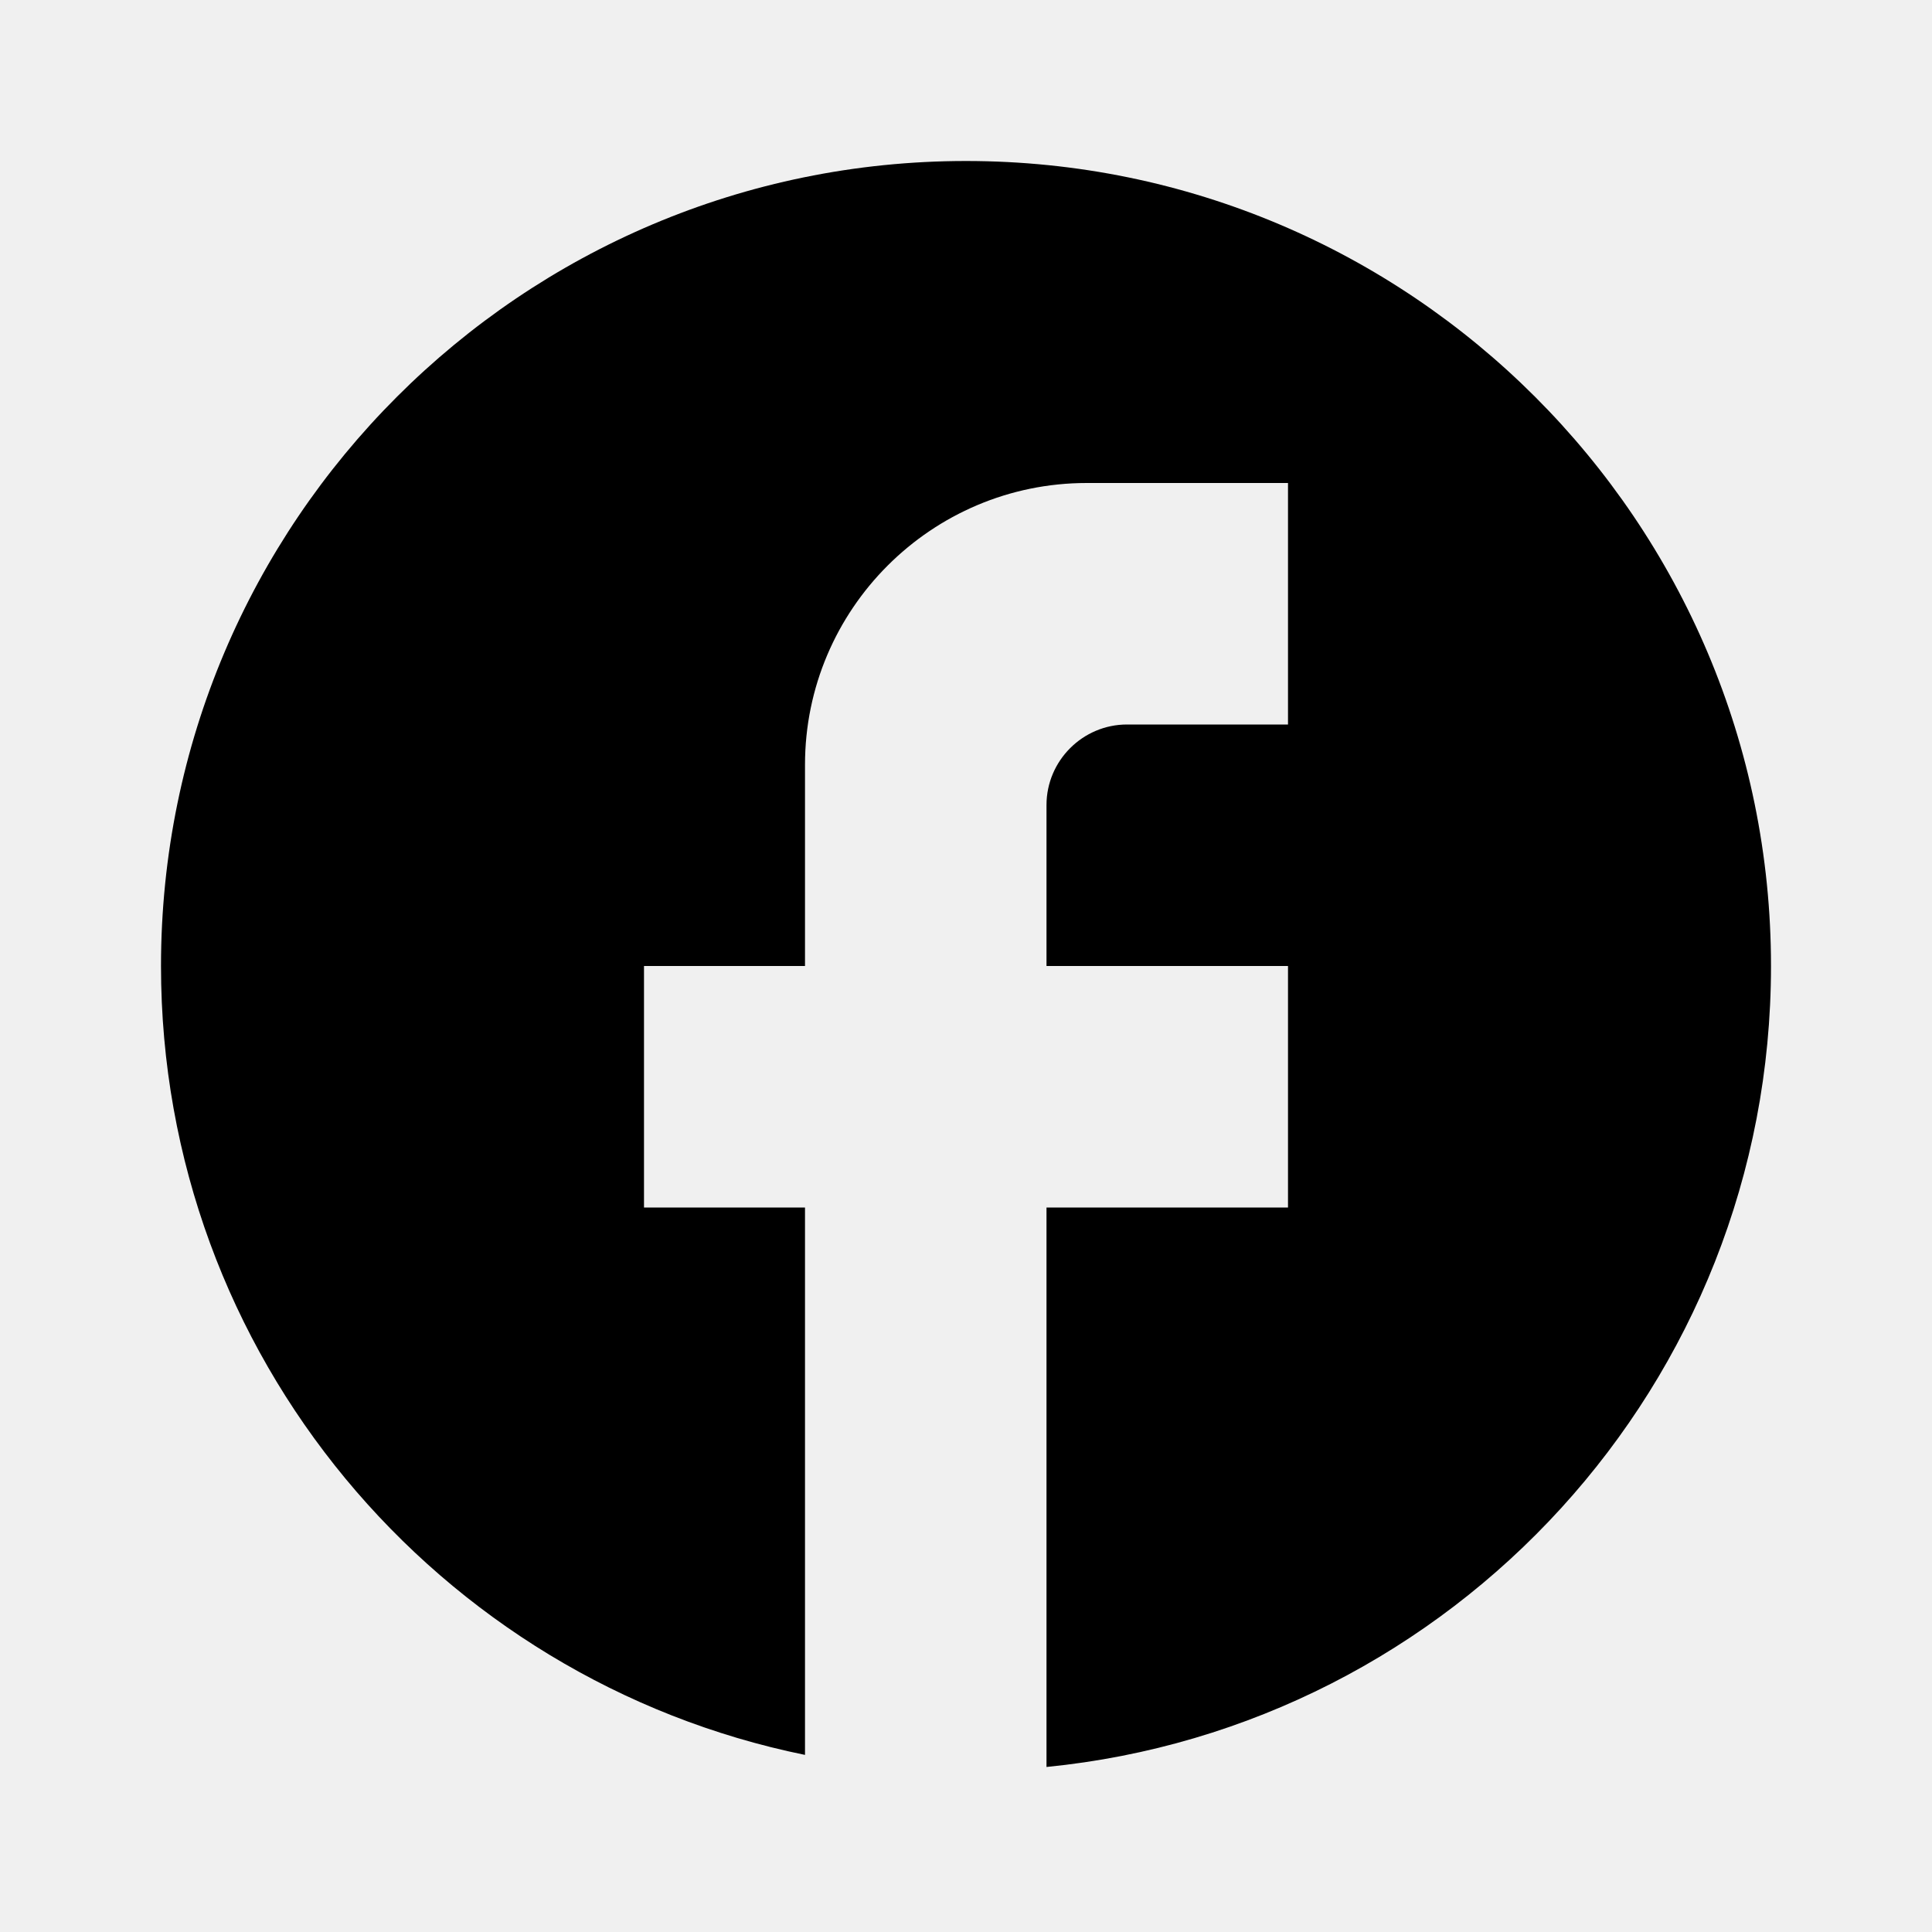
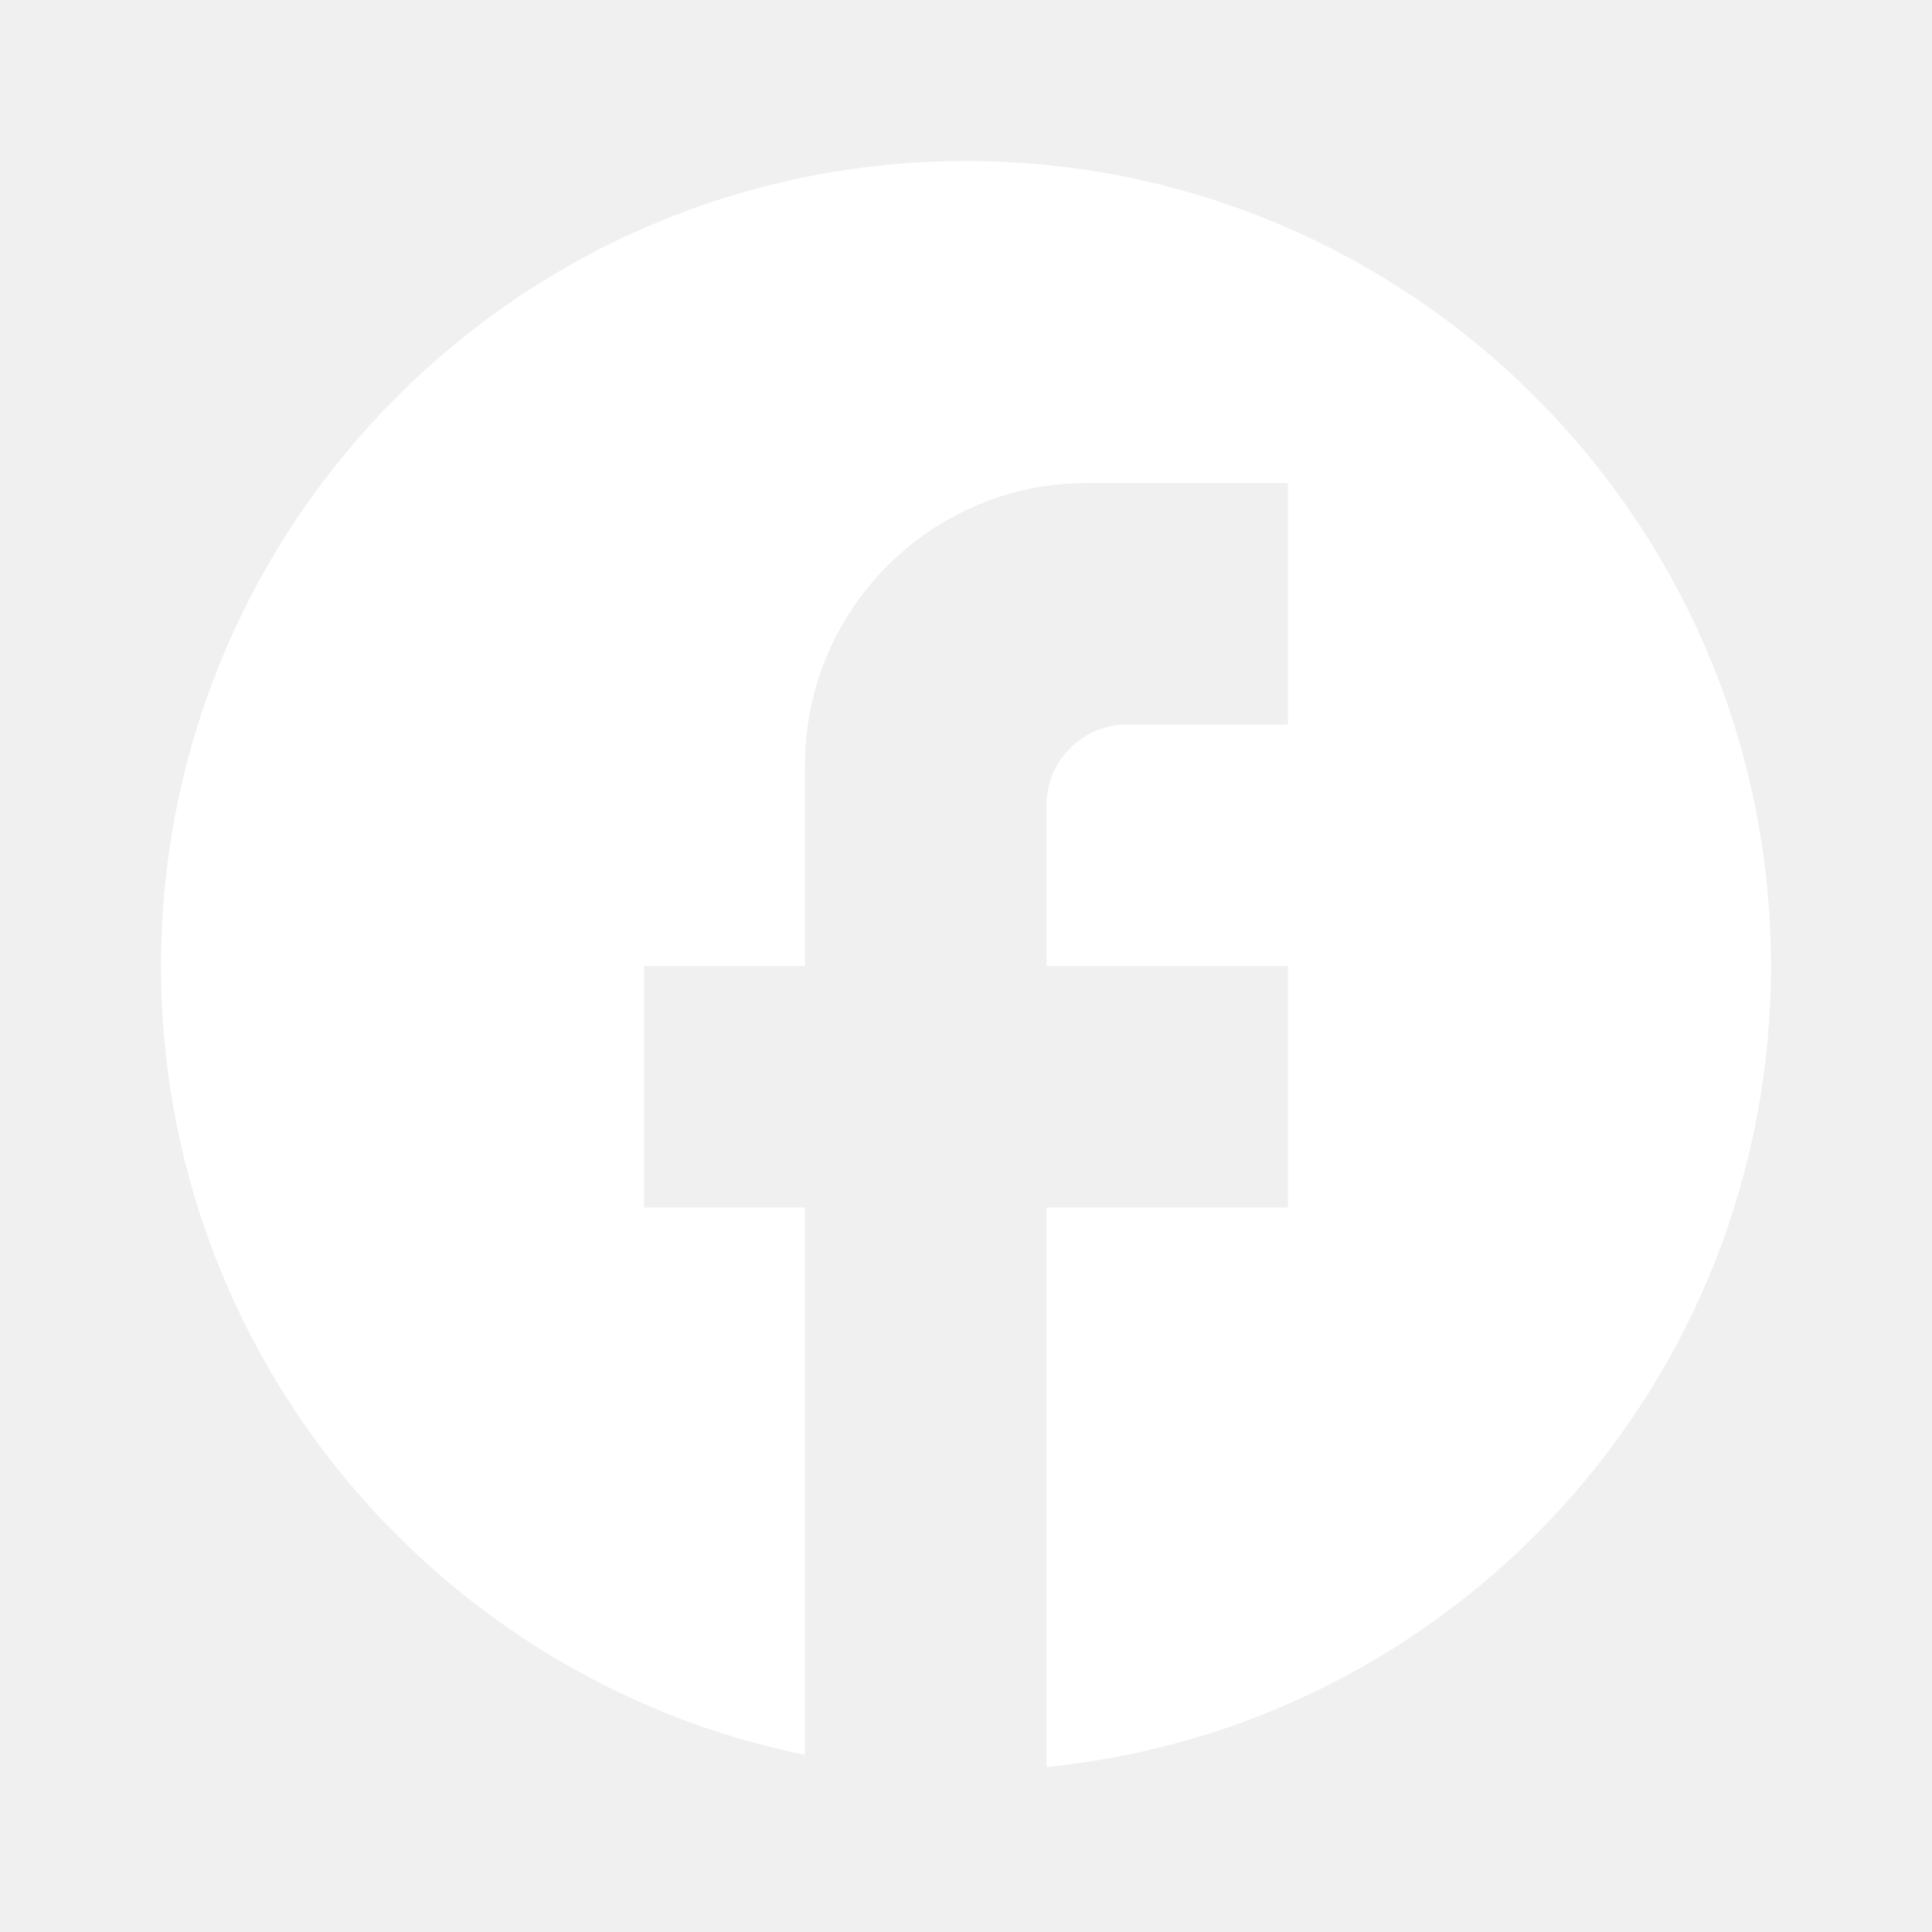
- <svg xmlns="http://www.w3.org/2000/svg" width="1em" height="1em" viewBox="0 0 24 24">
-   <path fill="currentColor" d="M22 12c0-5.52-4.48-10-10-10S2 6.48 2 12c0 4.84 3.44 8.87 8 9.8V15H8v-3h2V9.5C10 7.57 11.57 6 13.5 6H16v3h-2c-.55 0-1 .45-1 1v2h3v3h-3v6.95c5.05-.5 9-4.76 9-9.95z" />
+ <svg xmlns="http://www.w3.org/2000/svg" width="35px" height="35px" viewBox="0 0 24 24">
+   <path fill="#ffffff" d="M22 12c0-5.52-4.48-10-10-10S2 6.48 2 12c0 4.84 3.44 8.87 8 9.8V15H8v-3h2V9.5C10 7.57 11.57 6 13.5 6H16v3h-2c-.55 0-1 .45-1 1v2h3v3h-3v6.95c5.05-.5 9-4.76 9-9.95z" />
</svg>
